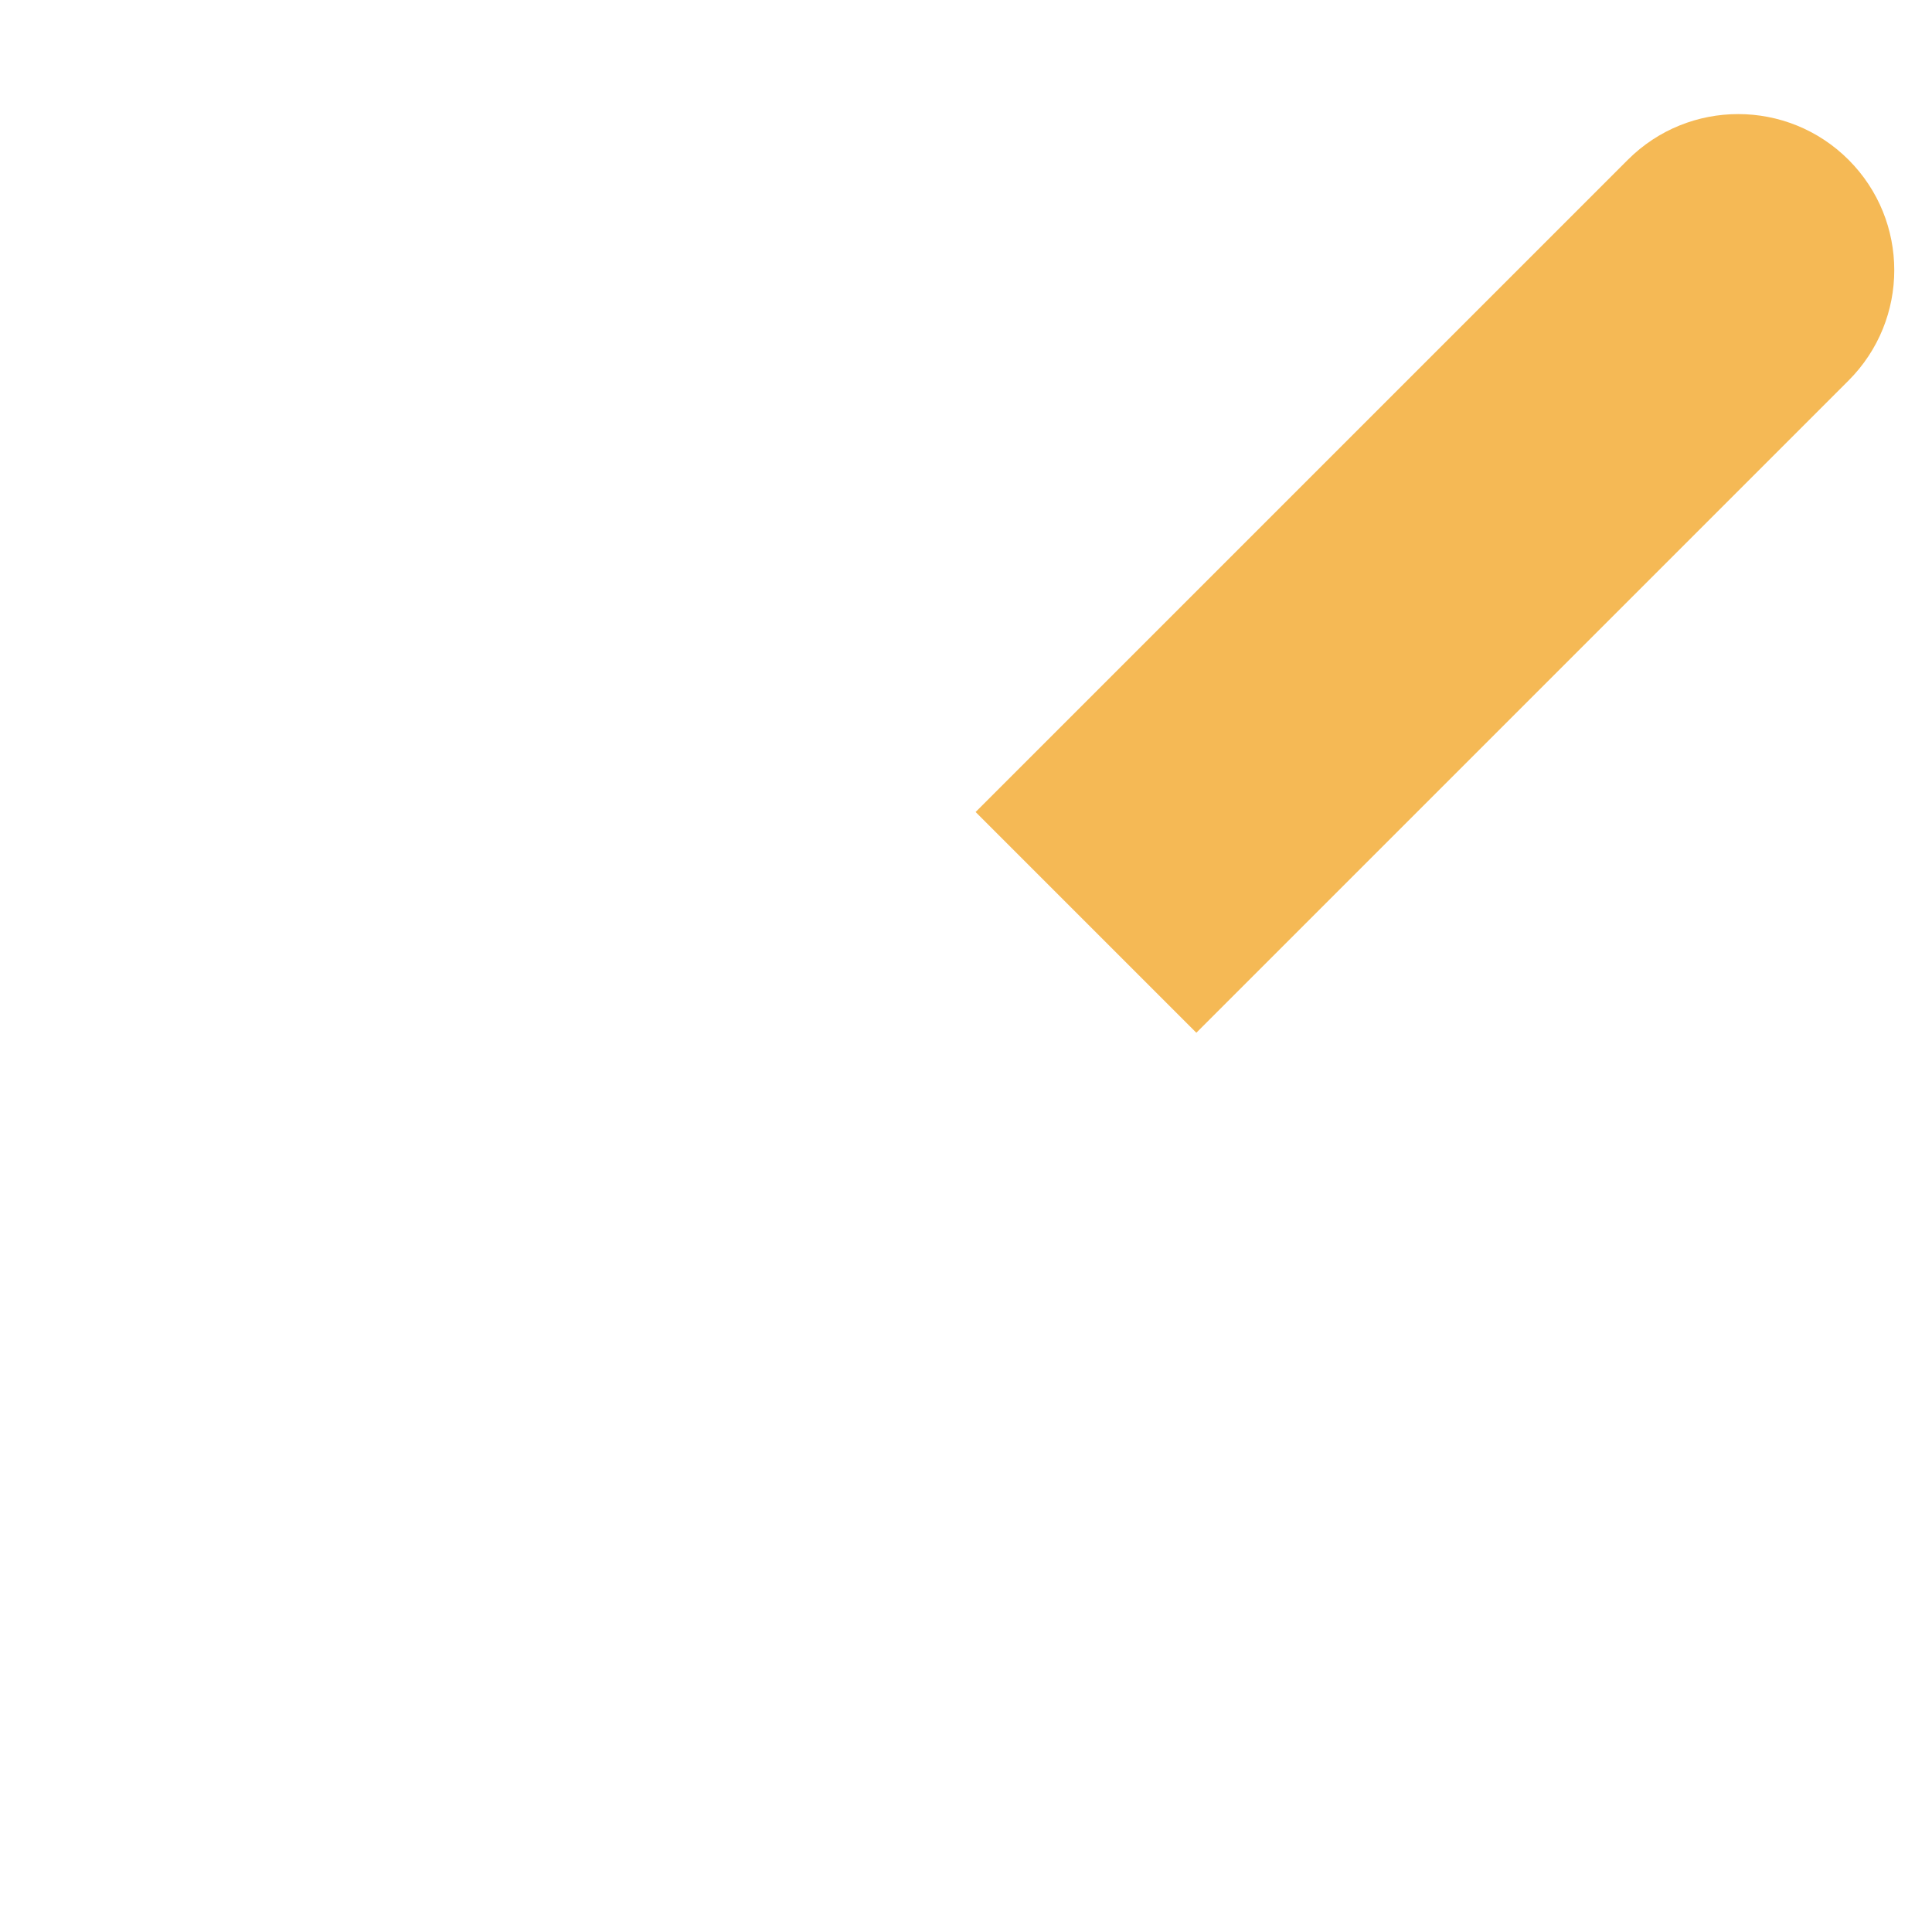
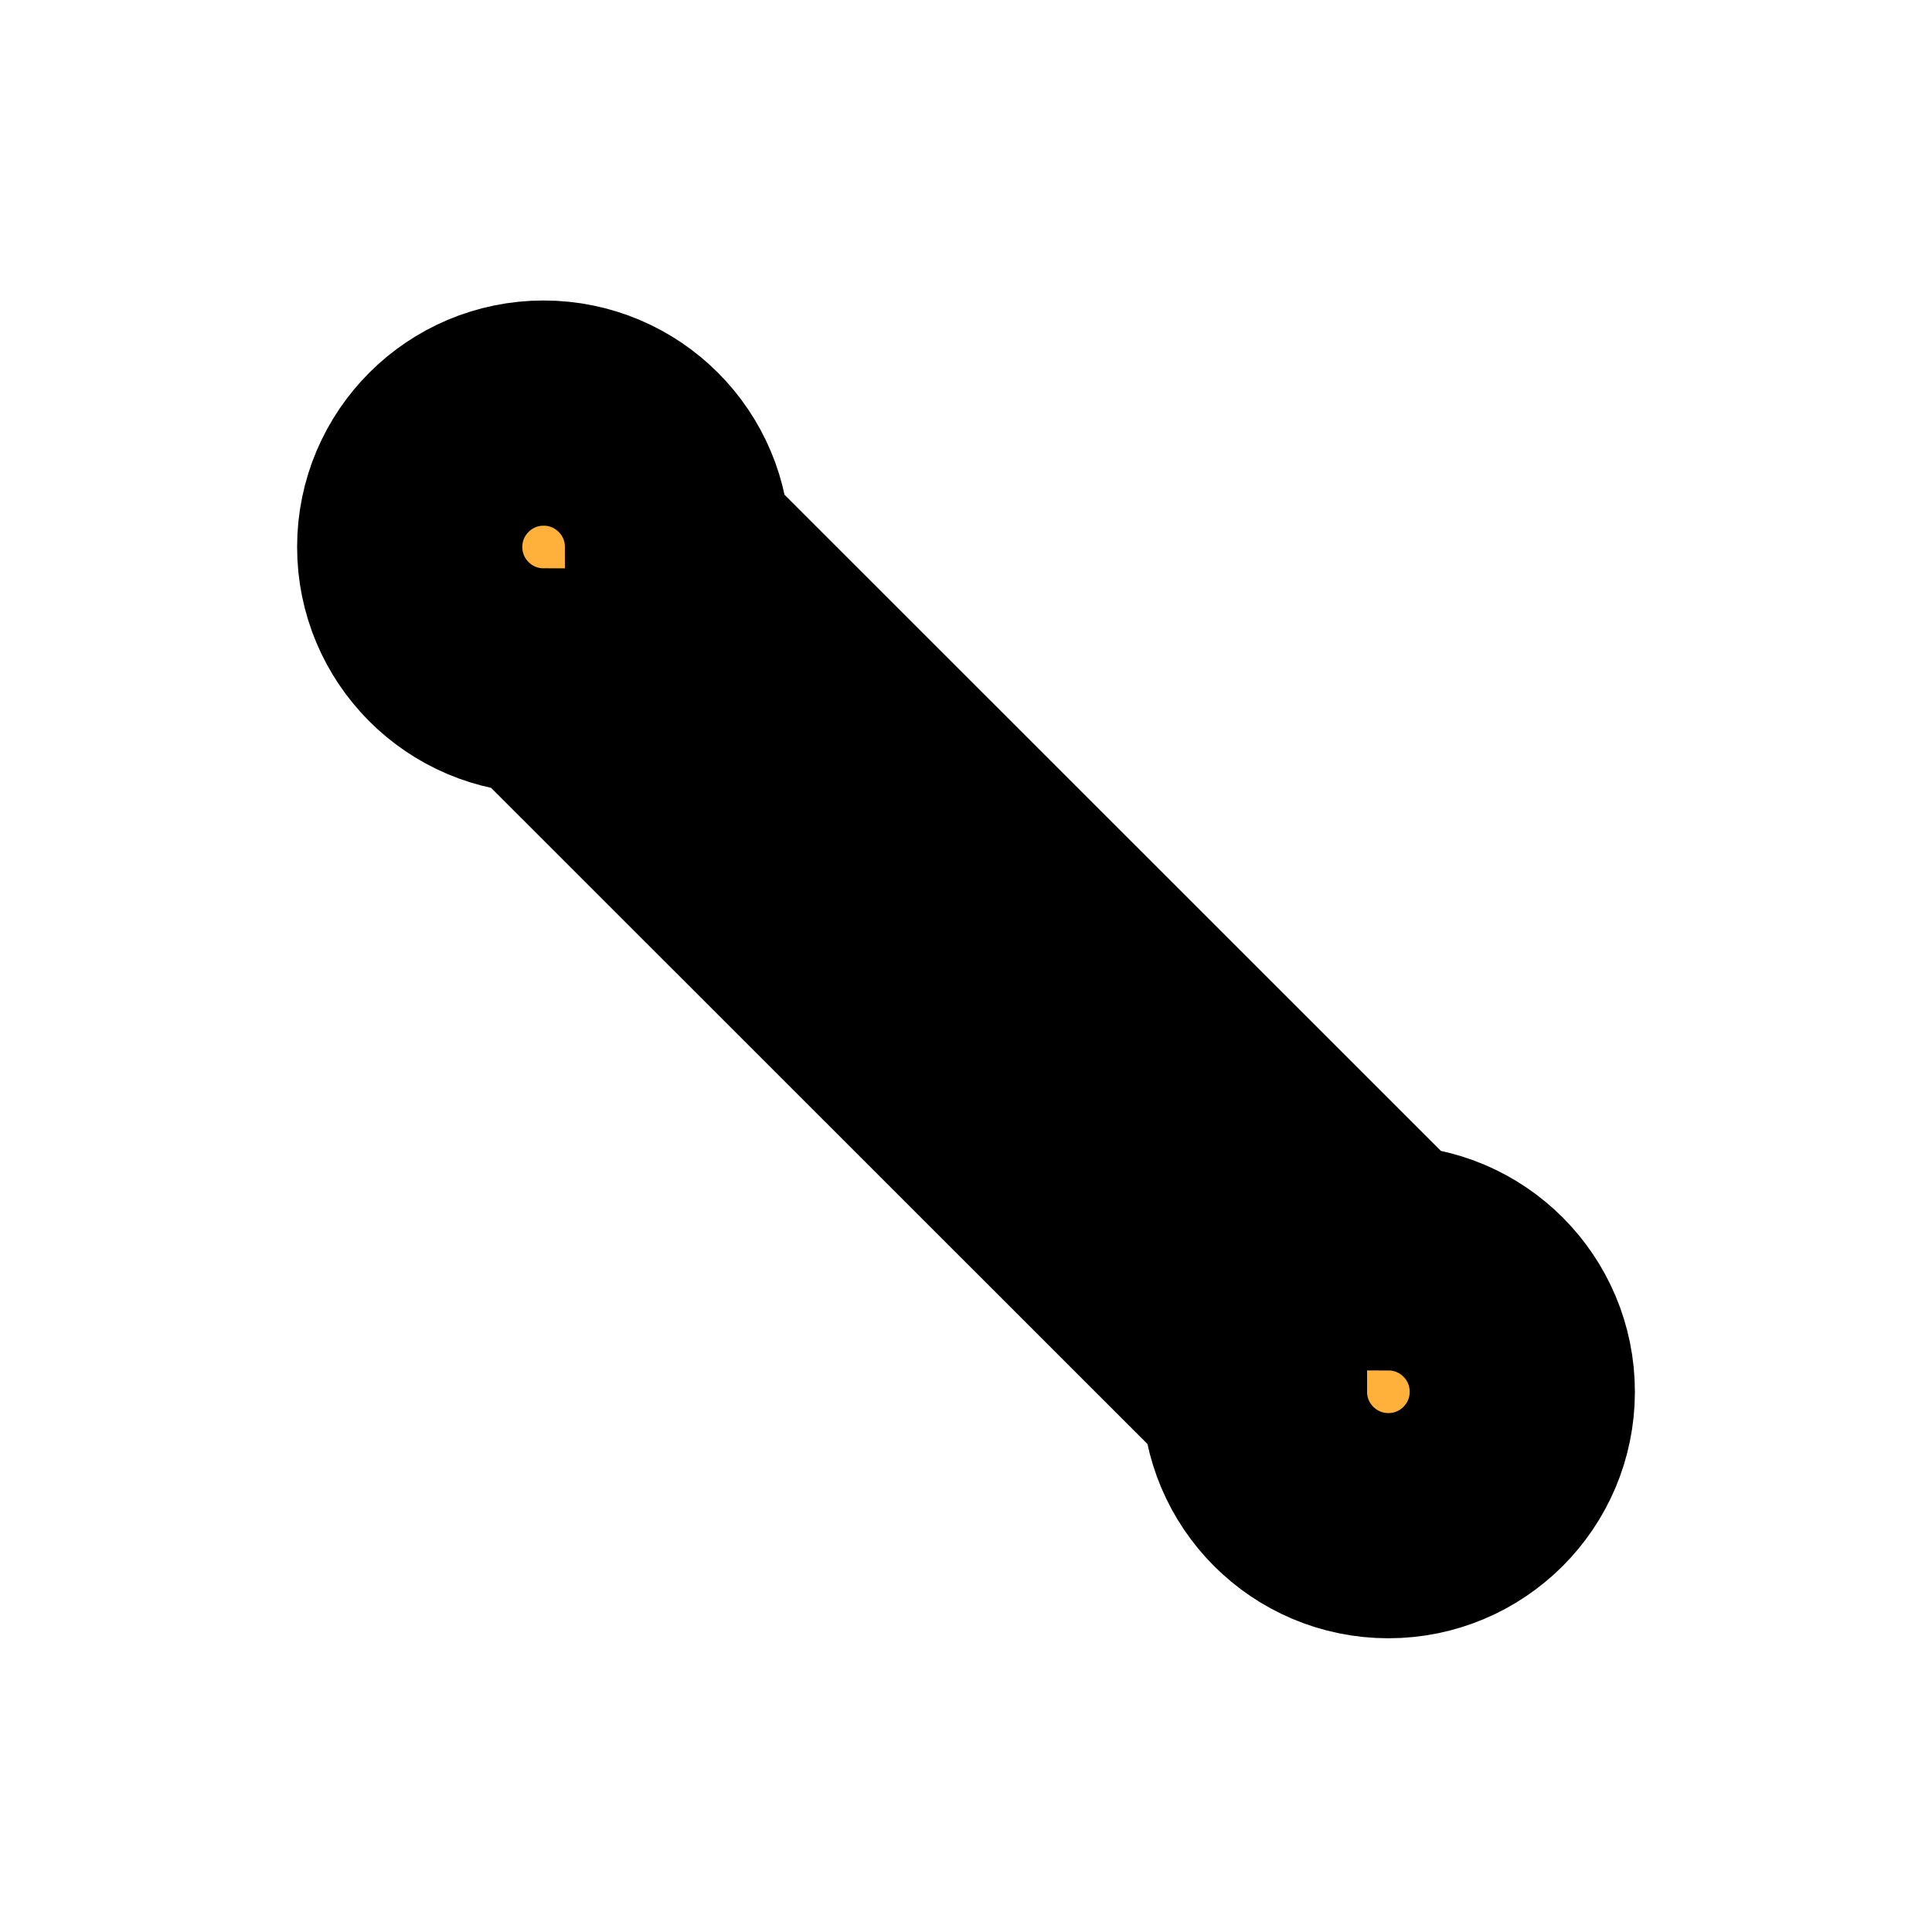
- <svg xmlns="http://www.w3.org/2000/svg" version="1.1" id="Capa_1" x="0" y="0" viewBox="0 0 512 512" xml:space="preserve">
-   <path d="M489.886 42.349c-16.153-16.153-42.341-16.153-58.494 0L258.548 215.193l58.494 58.494 172.845-172.845c16.151-16.152 16.151-42.34-.001-58.493z" fill="#f5b955" />
+ <svg xmlns="http://www.w3.org/2000/svg" viewBox="0 0 32 32">
+   <path d="M11.222 9.06A2.218 2.218 0 109 11.278l11.778 11.774A2.218 2.218 0 1023 20.834z" fill="#ffb13b" stroke="#000" stroke-width="3.73" />
</svg>
